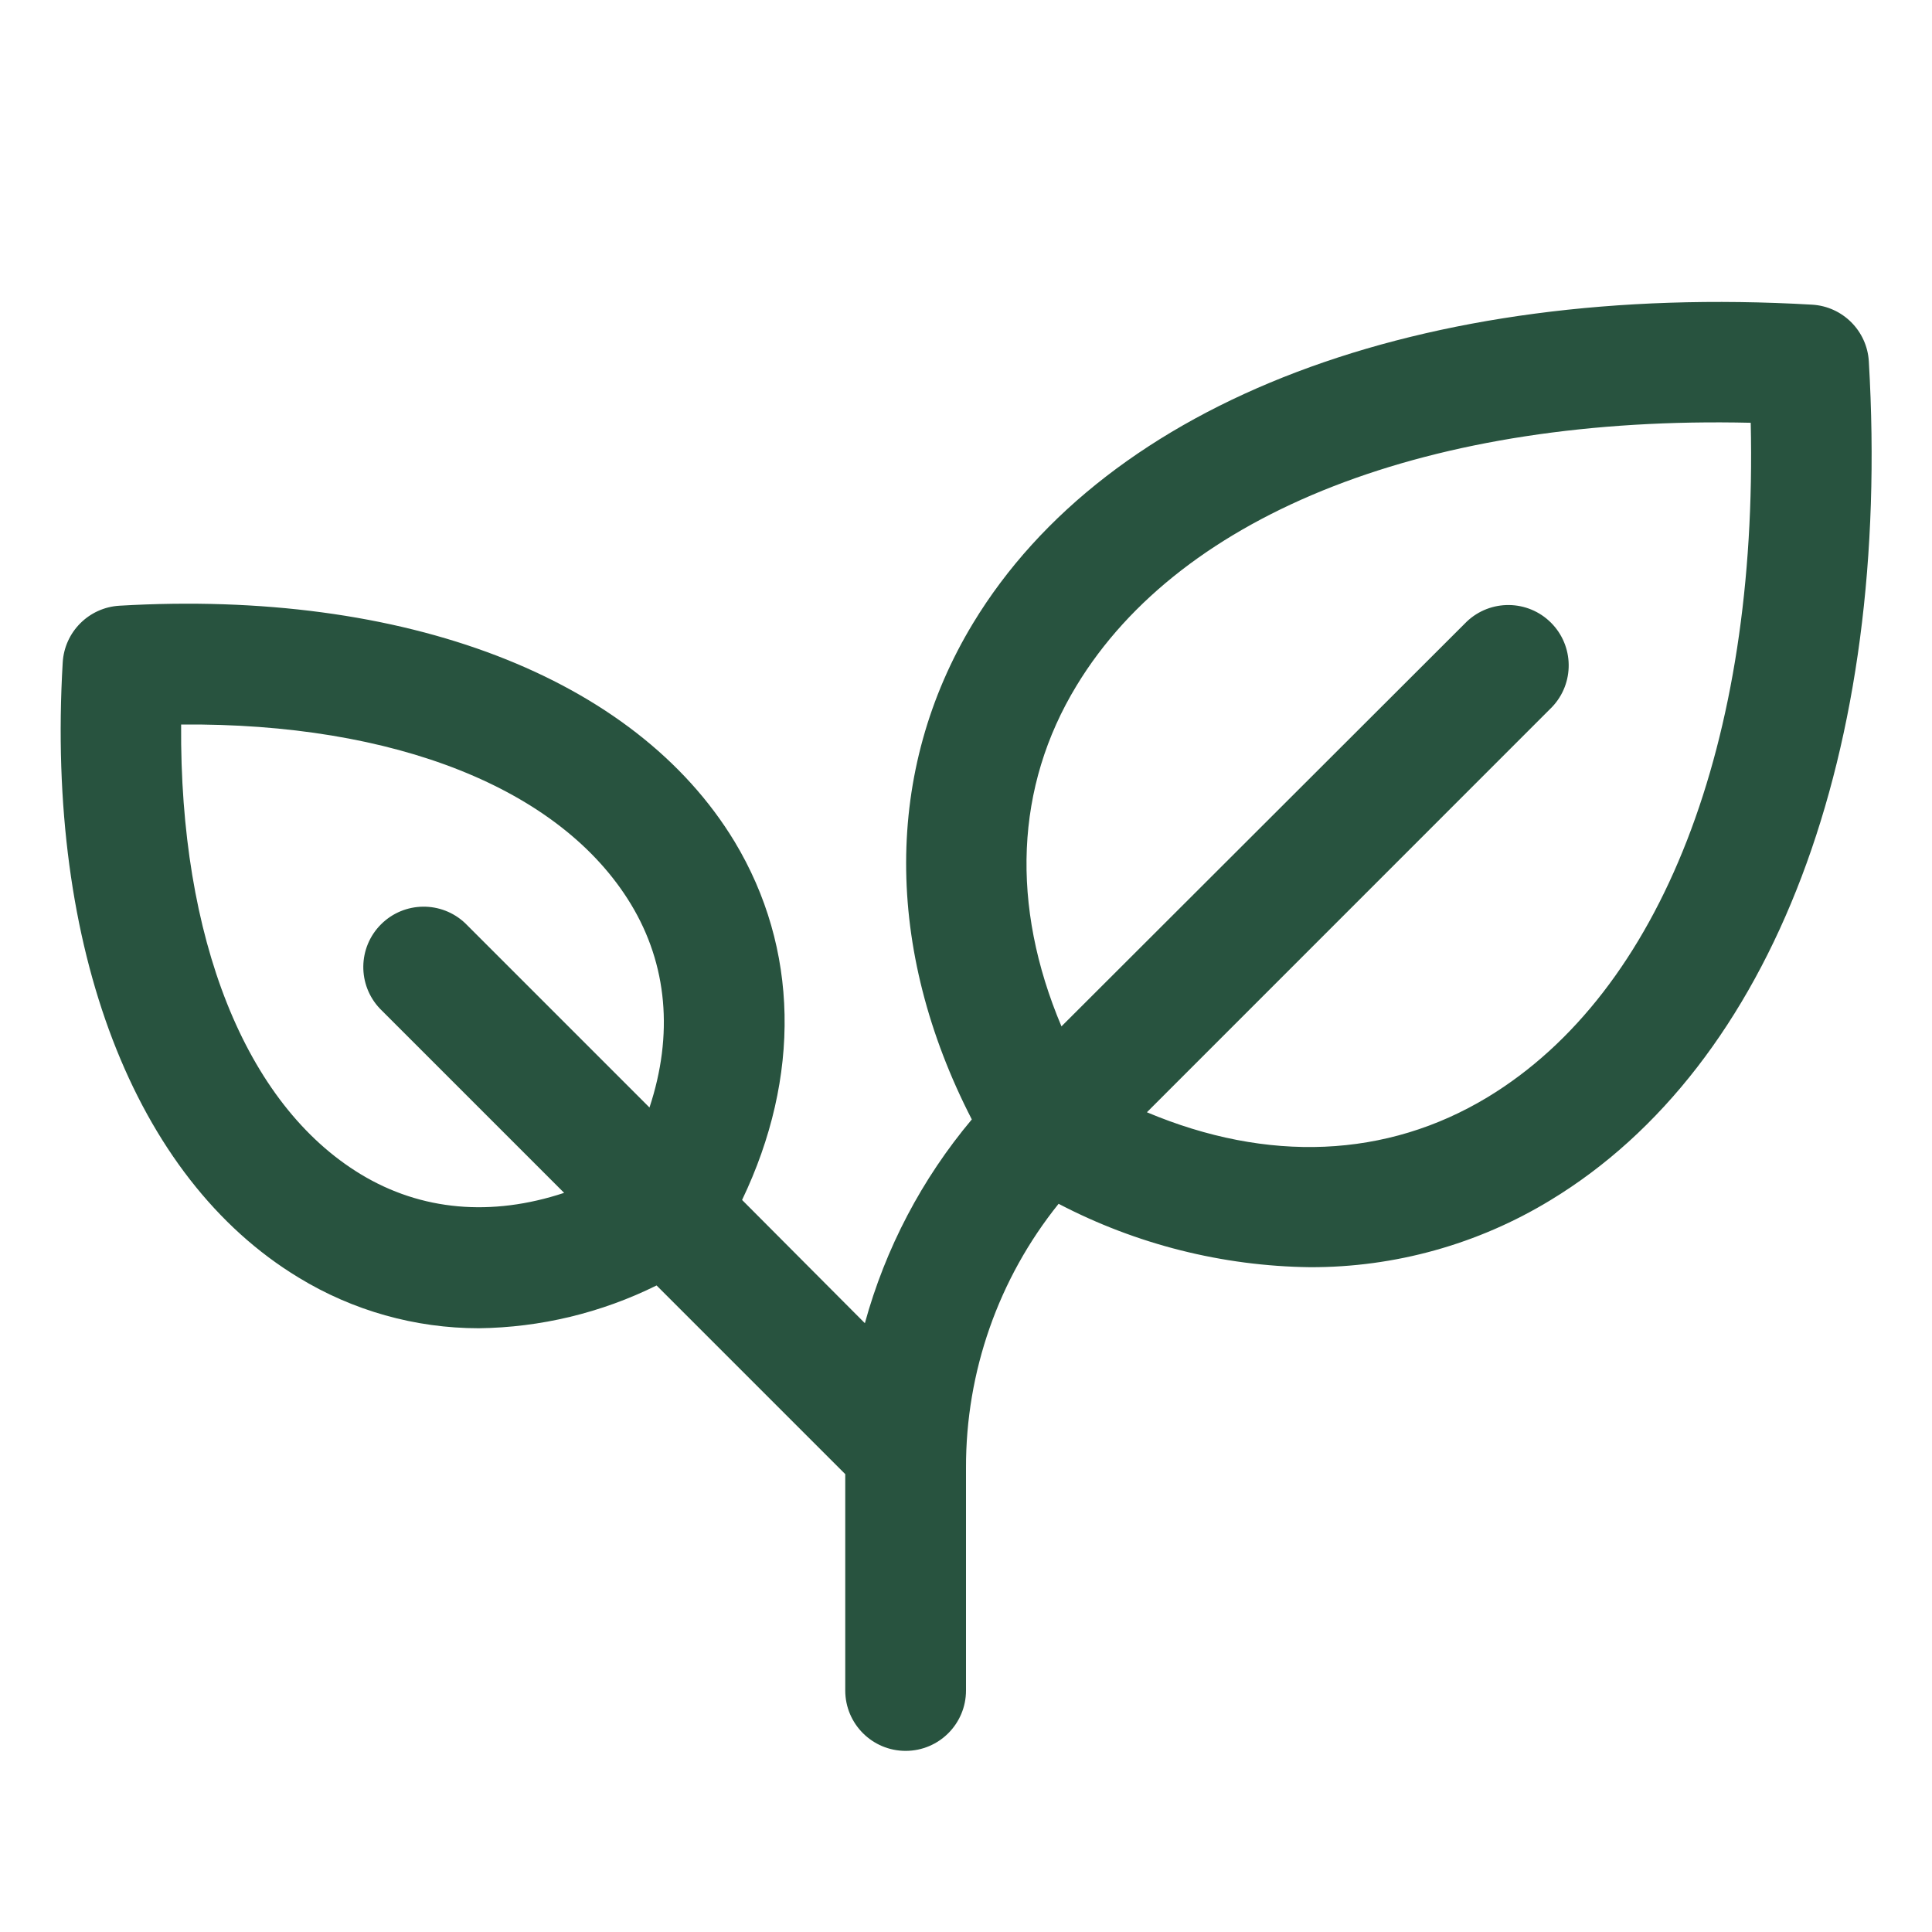
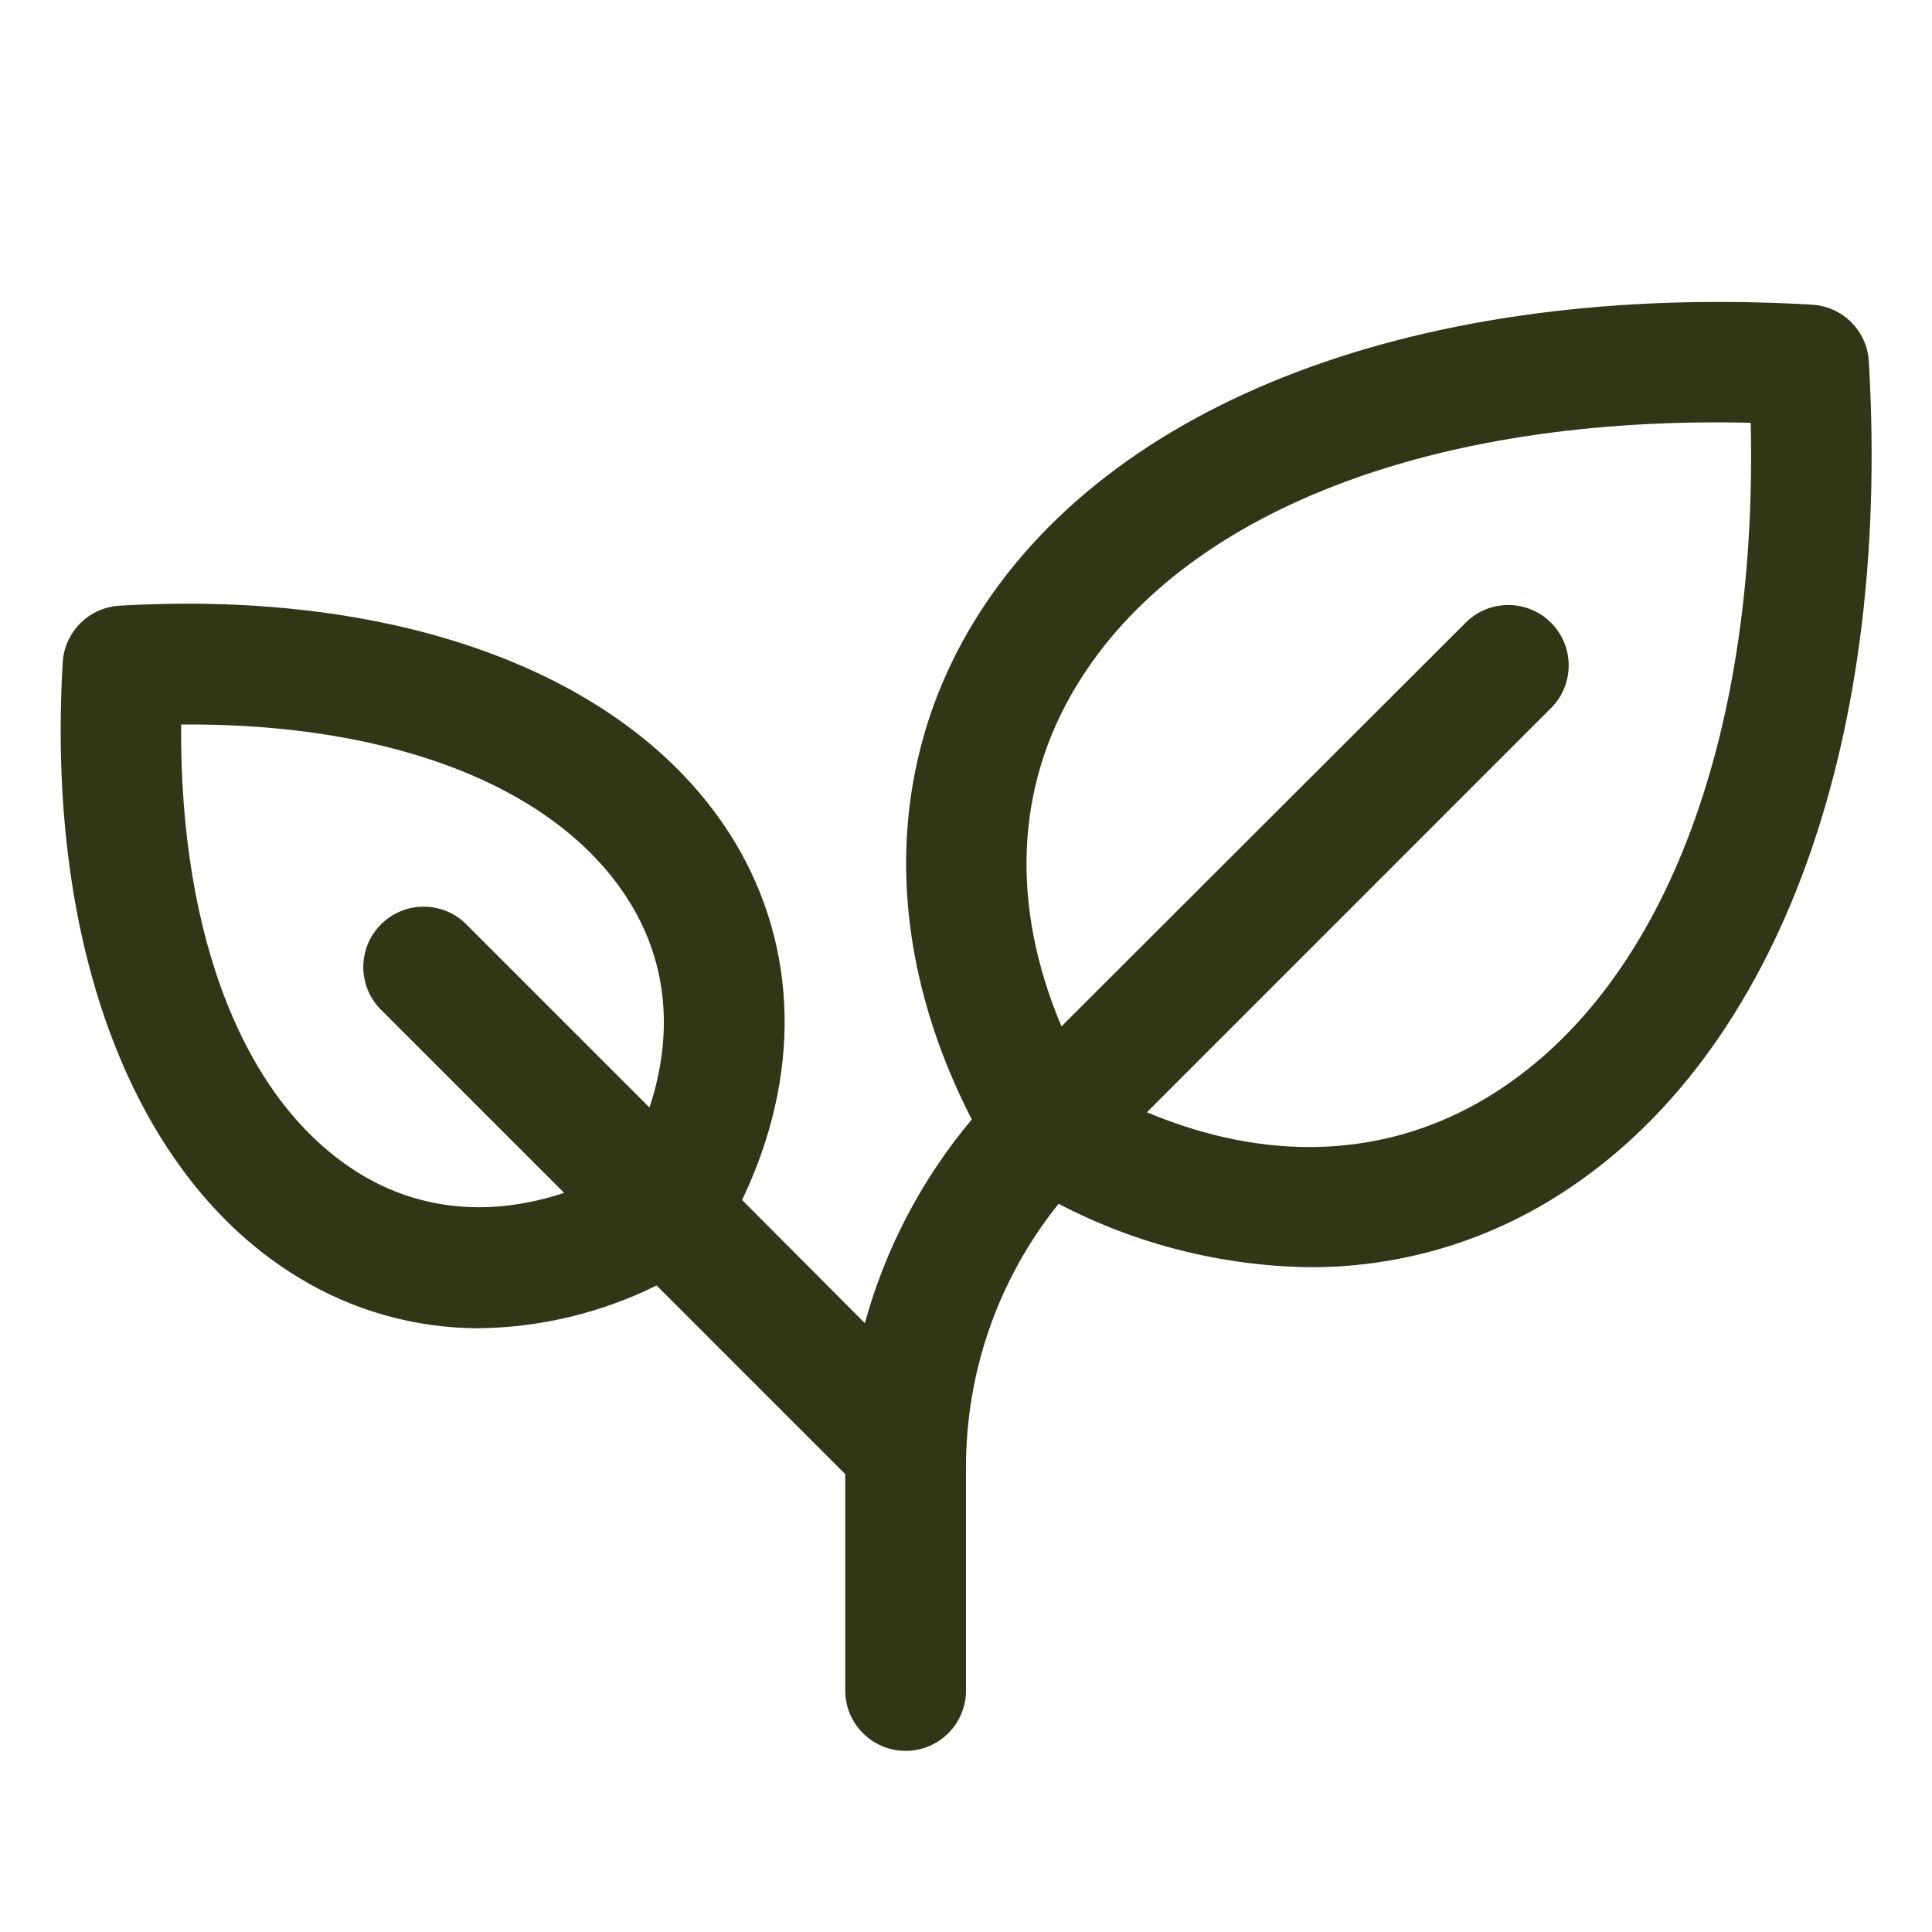
- <svg xmlns="http://www.w3.org/2000/svg" viewBox="0 0 256 256" fill="#28533f">
+ <svg xmlns="http://www.w3.org/2000/svg" viewBox="0 0 256 256" fill="#303616">
  <path d="M247.63,47.89a8,8,0,0,0-7.52-7.52c-51.76-3-93.32,12.74-111.18,42.22-11.8,19.49-11.78,43.16-.16,65.74a71.34,71.34,0,0,0-14.17,27L98.33,159c7.82-16.33,7.52-33.35-1-47.49-13.2-21.79-43.67-33.47-81.5-31.25a8,8,0,0,0-7.52,7.52c-2.23,37.83,9.46,68.3,31.25,81.5A45.82,45.82,0,0,0,63.44,176,54.58,54.58,0,0,0,87,170.33l25,25V224a8,8,0,0,0,16,0V194.51a55.61,55.61,0,0,1,12.27-35,73.91,73.91,0,0,0,33.31,8.4,60.9,60.9,0,0,0,31.83-8.86C234.89,141.21,250.67,99.65,247.63,47.89ZM47.81,155.6C32.47,146.31,23.79,124.32,24,96c28.32-.24,50.31,8.47,59.6,23.81,4.85,8,5.64,17.33,2.46,26.94L61.65,122.34a8,8,0,0,0-11.31,11.31l24.41,24.41C65.14,161.24,55.82,160.45,47.81,155.6Zm149.31-10.22c-13.4,8.11-29.15,8.73-45.15,2l53.69-53.7a8,8,0,0,0-11.31-11.31L140.65,136c-6.76-16-6.15-31.76,2-45.15,13.94-23,47-35.82,89.33-34.83C232.94,98.34,220.14,131.44,197.12,145.38Z" />
</svg>
